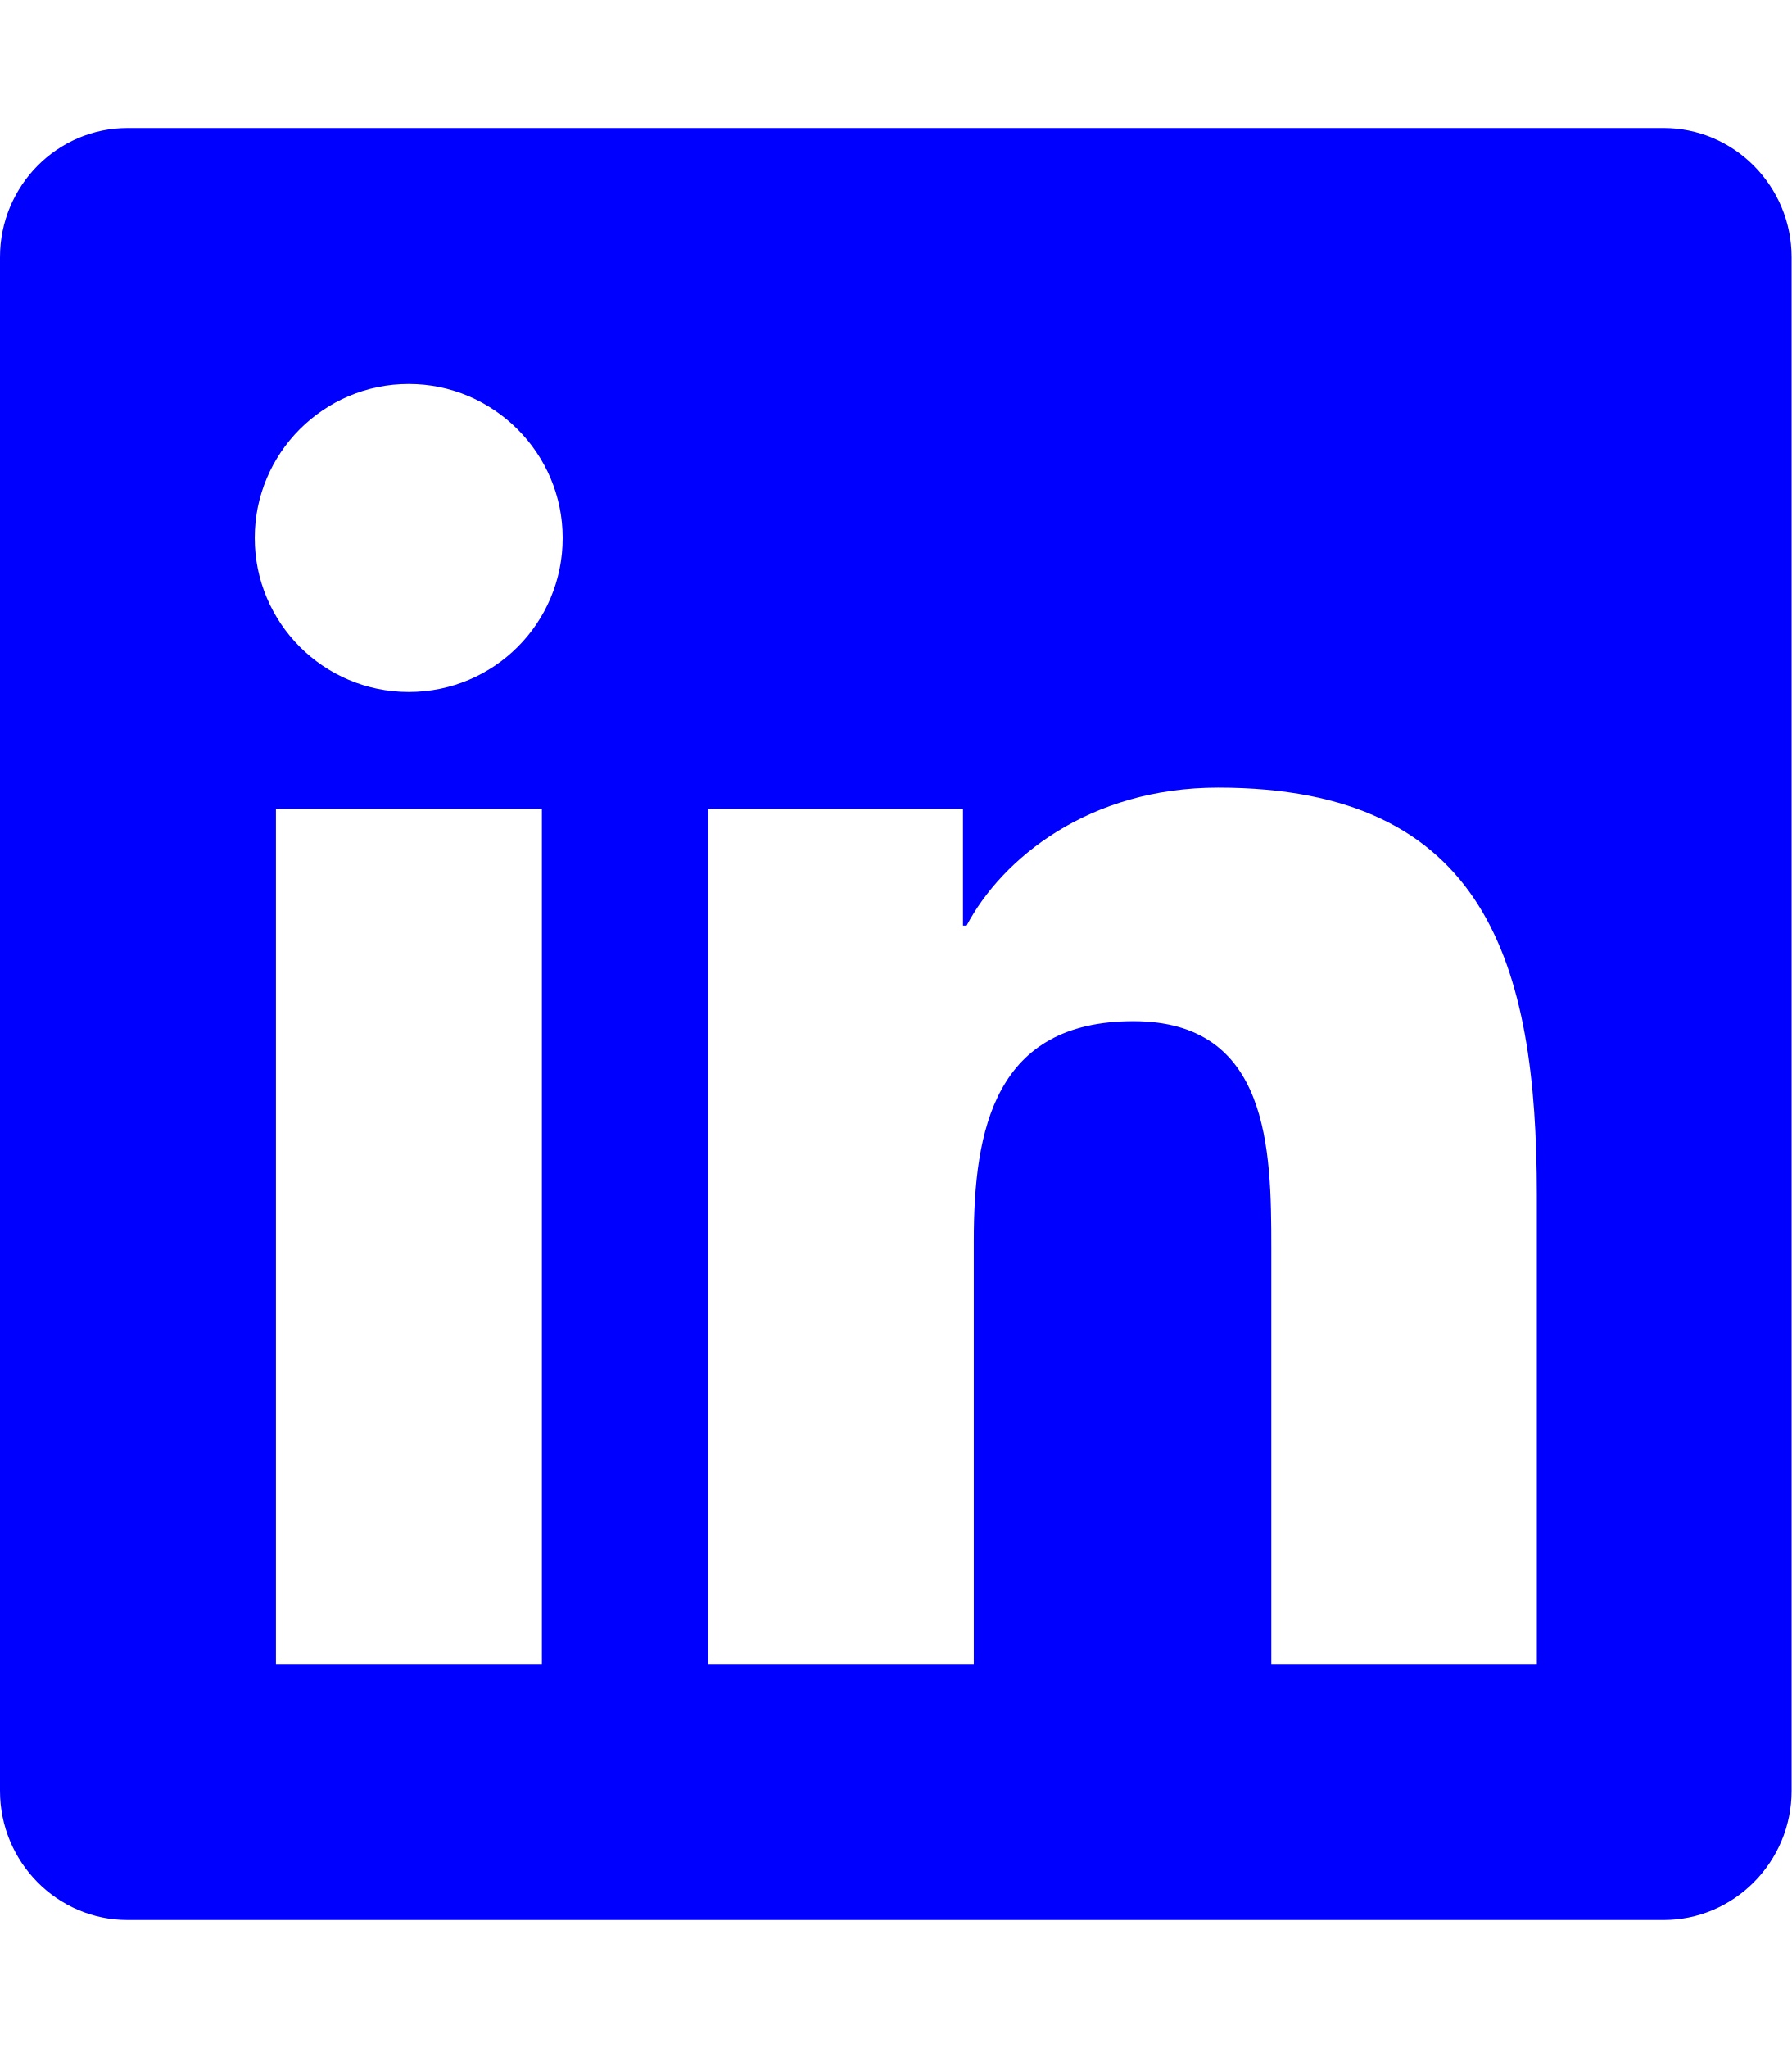
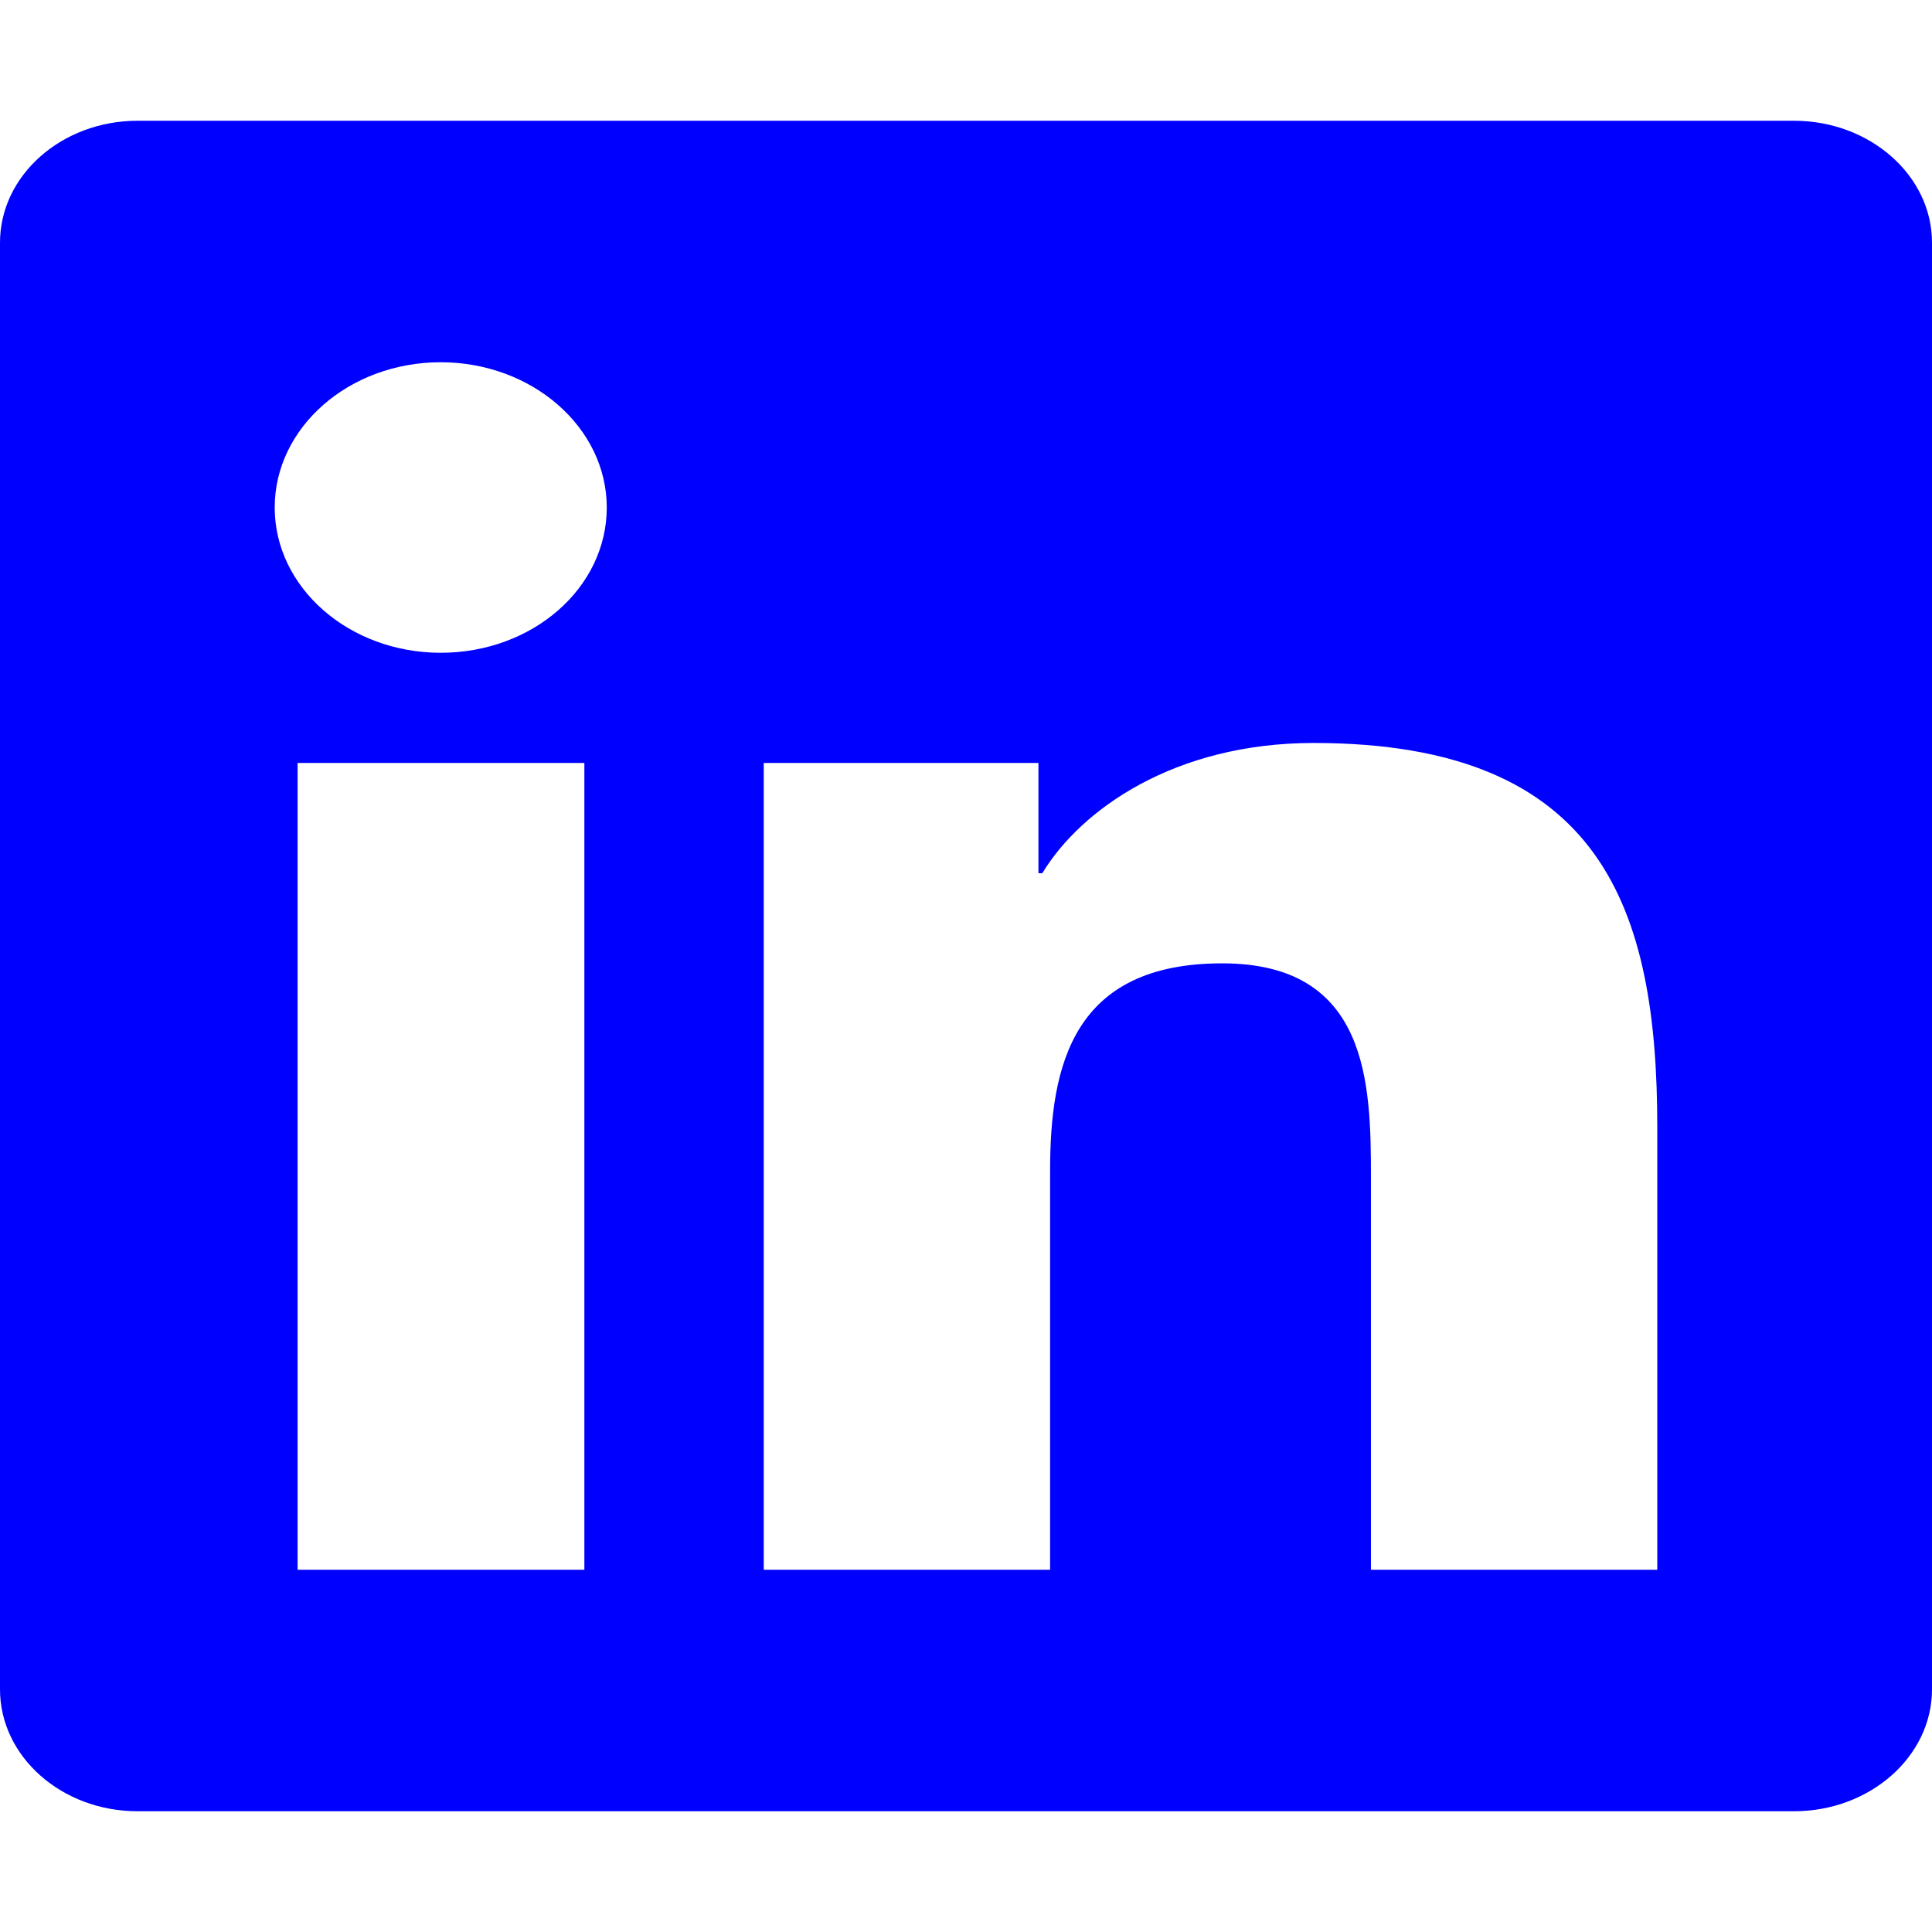
- <svg xmlns="http://www.w3.org/2000/svg" viewBox="0 0 448 512">
-   <path fill="blue" d="M416 32H31.9C14.3 32 0 46.5 0 64.3v383.4C0 465.5 14.3 480 31.9 480H416c17.6 0 32-14.5 32-32.3V64.3c0-17.8-14.4-32.3-32-32.3zM135.4 416H69V202.2h66.5V416zm-33.2-243c-21.3 0-38.5-17.3-38.5-38.5S80.9 96 102.2 96c21.2 0 38.5 17.3 38.5 38.5 0 21.3-17.2 38.5-38.5 38.5zm282.1 243h-66.4V312c0-24.8-.5-56.7-34.5-56.7-34.6 0-39.9 27-39.9 54.9V416h-66.4V202.2h63.7v29.2h.9c8.9-16.8 30.6-34.5 62.9-34.5 67.2 0 79.7 44.3 79.7 101.9V416z" />
+ <svg xmlns="http://www.w3.org/2000/svg" width="32" height="32" viewBox="0 0 32 32" fill="none">
+   <path d="M29.714 2H2.279C1.021 2 0 2.906 0 4.019V27.981C0 29.094 1.021 30 2.279 30H29.714C30.971 30 32 29.094 32 27.981V4.019C32 2.906 30.971 2 29.714 2ZM9.671 26H4.929V12.637H9.679V26H9.671ZM7.3 10.812C5.779 10.812 4.55 9.731 4.55 8.406C4.55 7.081 5.779 6 7.3 6C8.814 6 10.05 7.081 10.05 8.406C10.05 9.738 8.821 10.812 7.3 10.812ZM27.45 26H22.707V19.5C22.707 17.95 22.671 15.956 20.243 15.956C17.771 15.956 17.393 17.644 17.393 19.387V26H12.65V12.637H17.2V14.463H17.264C17.9 13.412 19.45 12.306 21.757 12.306C26.557 12.306 27.45 15.075 27.45 18.675V26Z" fill="#0000FF" />
</svg>
